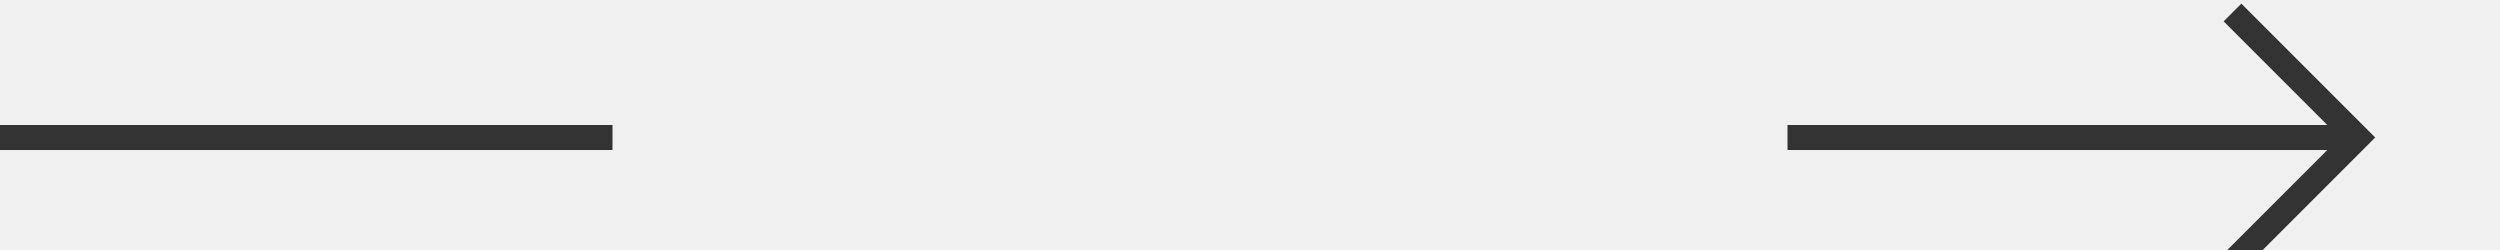
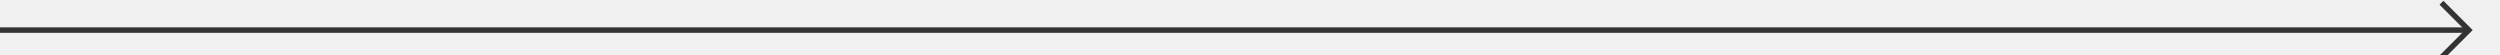
- <svg xmlns="http://www.w3.org/2000/svg" version="1.1" width="100px" height="10px" preserveAspectRatio="xMinYMid meet" viewBox="363 6852  100 8">
-   <defs>
-     <mask fill="white" id="clip39">
-       <path d="M 387.5 6842  L 434.5 6842  L 434.5 6870  L 387.5 6870  Z M 363 6842  L 467 6842  L 467 6870  L 363 6870  Z " fill-rule="evenodd" />
-     </mask>
-   </defs>
-   <path d="M 387.5 6856.5  L 363 6856.5  M 434.5 6856.5  L 457 6856.5  " stroke-width="1" stroke="#333333" fill="none" />
-   <path d="M 451.946 6851.854  L 456.593 6856.5  L 451.946 6861.146  L 452.654 6861.854  L 457.654 6856.854  L 458.007 6856.5  L 457.654 6856.146  L 452.654 6851.146  L 451.946 6851.854  Z " fill-rule="nonzero" fill="#333333" stroke="none" mask="url(#clip39)" />
+ <svg xmlns="http://www.w3.org/2000/svg" version="1.1" width="457px" height="10px" preserveAspectRatio="xMinYMid meet" viewBox="250 4468  457 8">
+   <path d="M 250 4472.5  L 701 4472.5  " stroke-width="1" stroke="#333333" fill="none" />
+   <path d="M 695.946 4467.854  L 700.593 4472.5  L 695.946 4477.146  L 696.654 4477.854  L 701.654 4472.854  L 702.007 4472.5  L 701.654 4472.146  L 696.654 4467.146  L 695.946 4467.854  Z " fill-rule="nonzero" fill="#333333" stroke="none" />
</svg>
